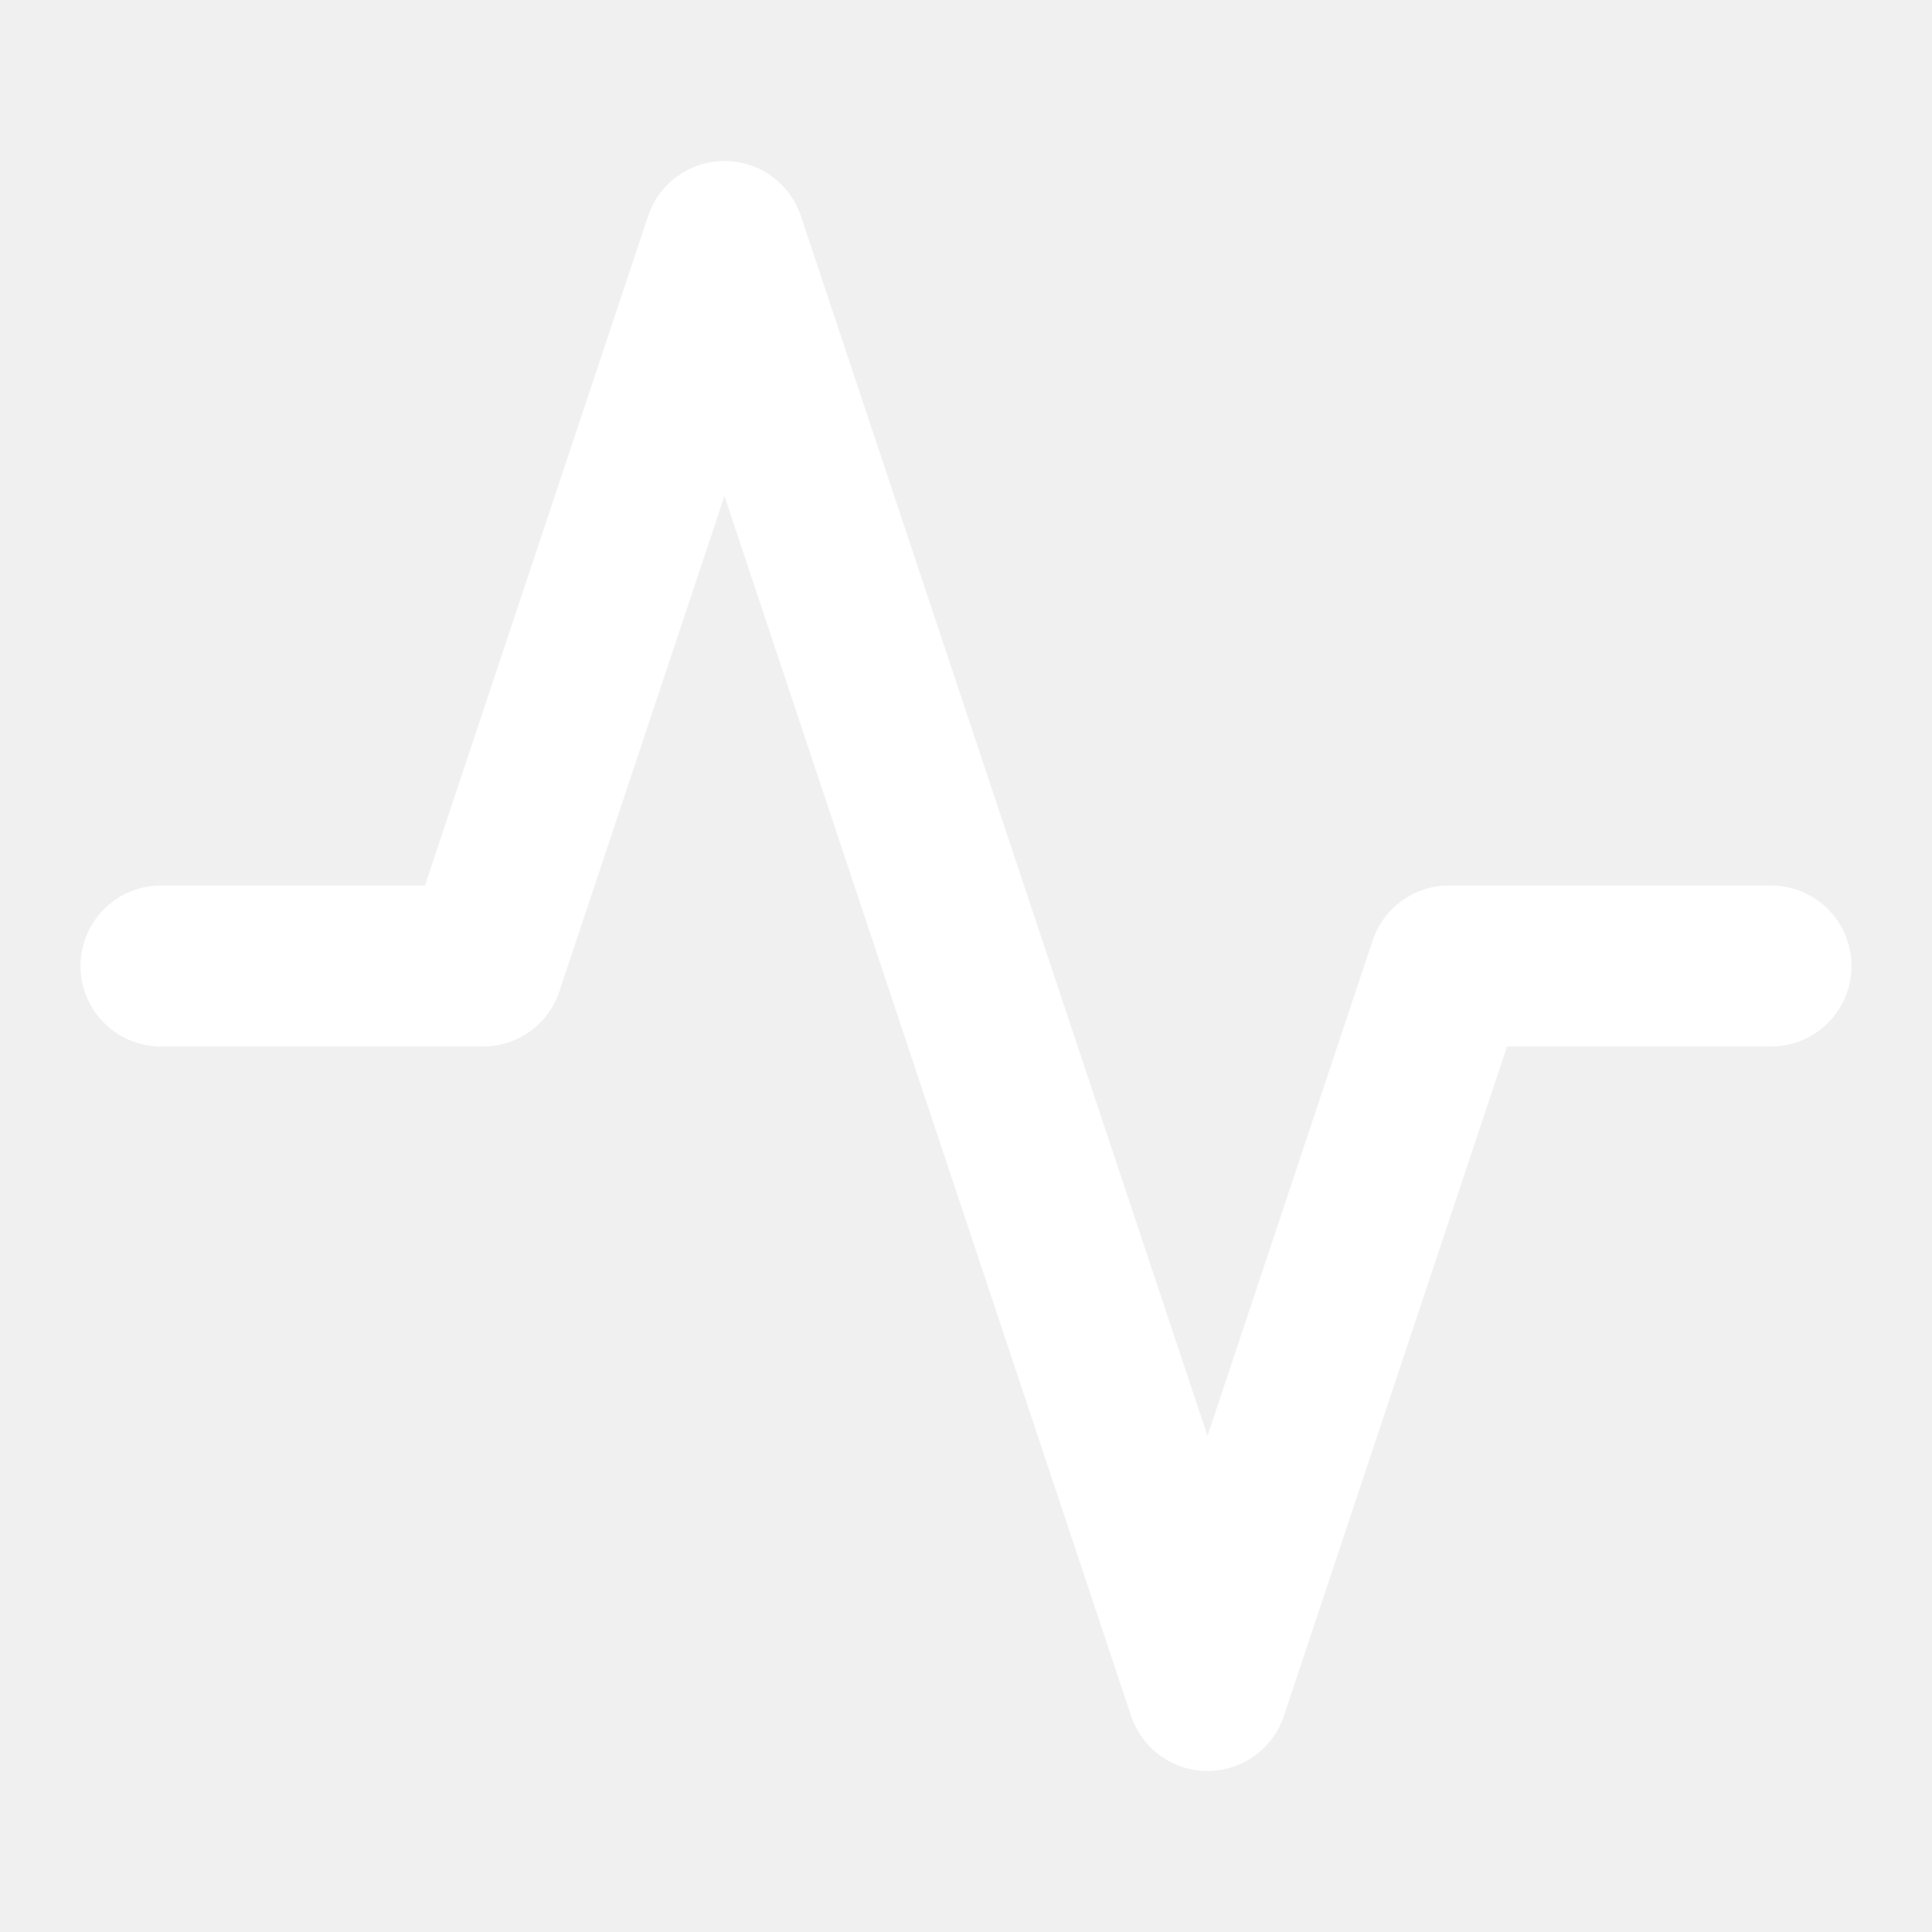
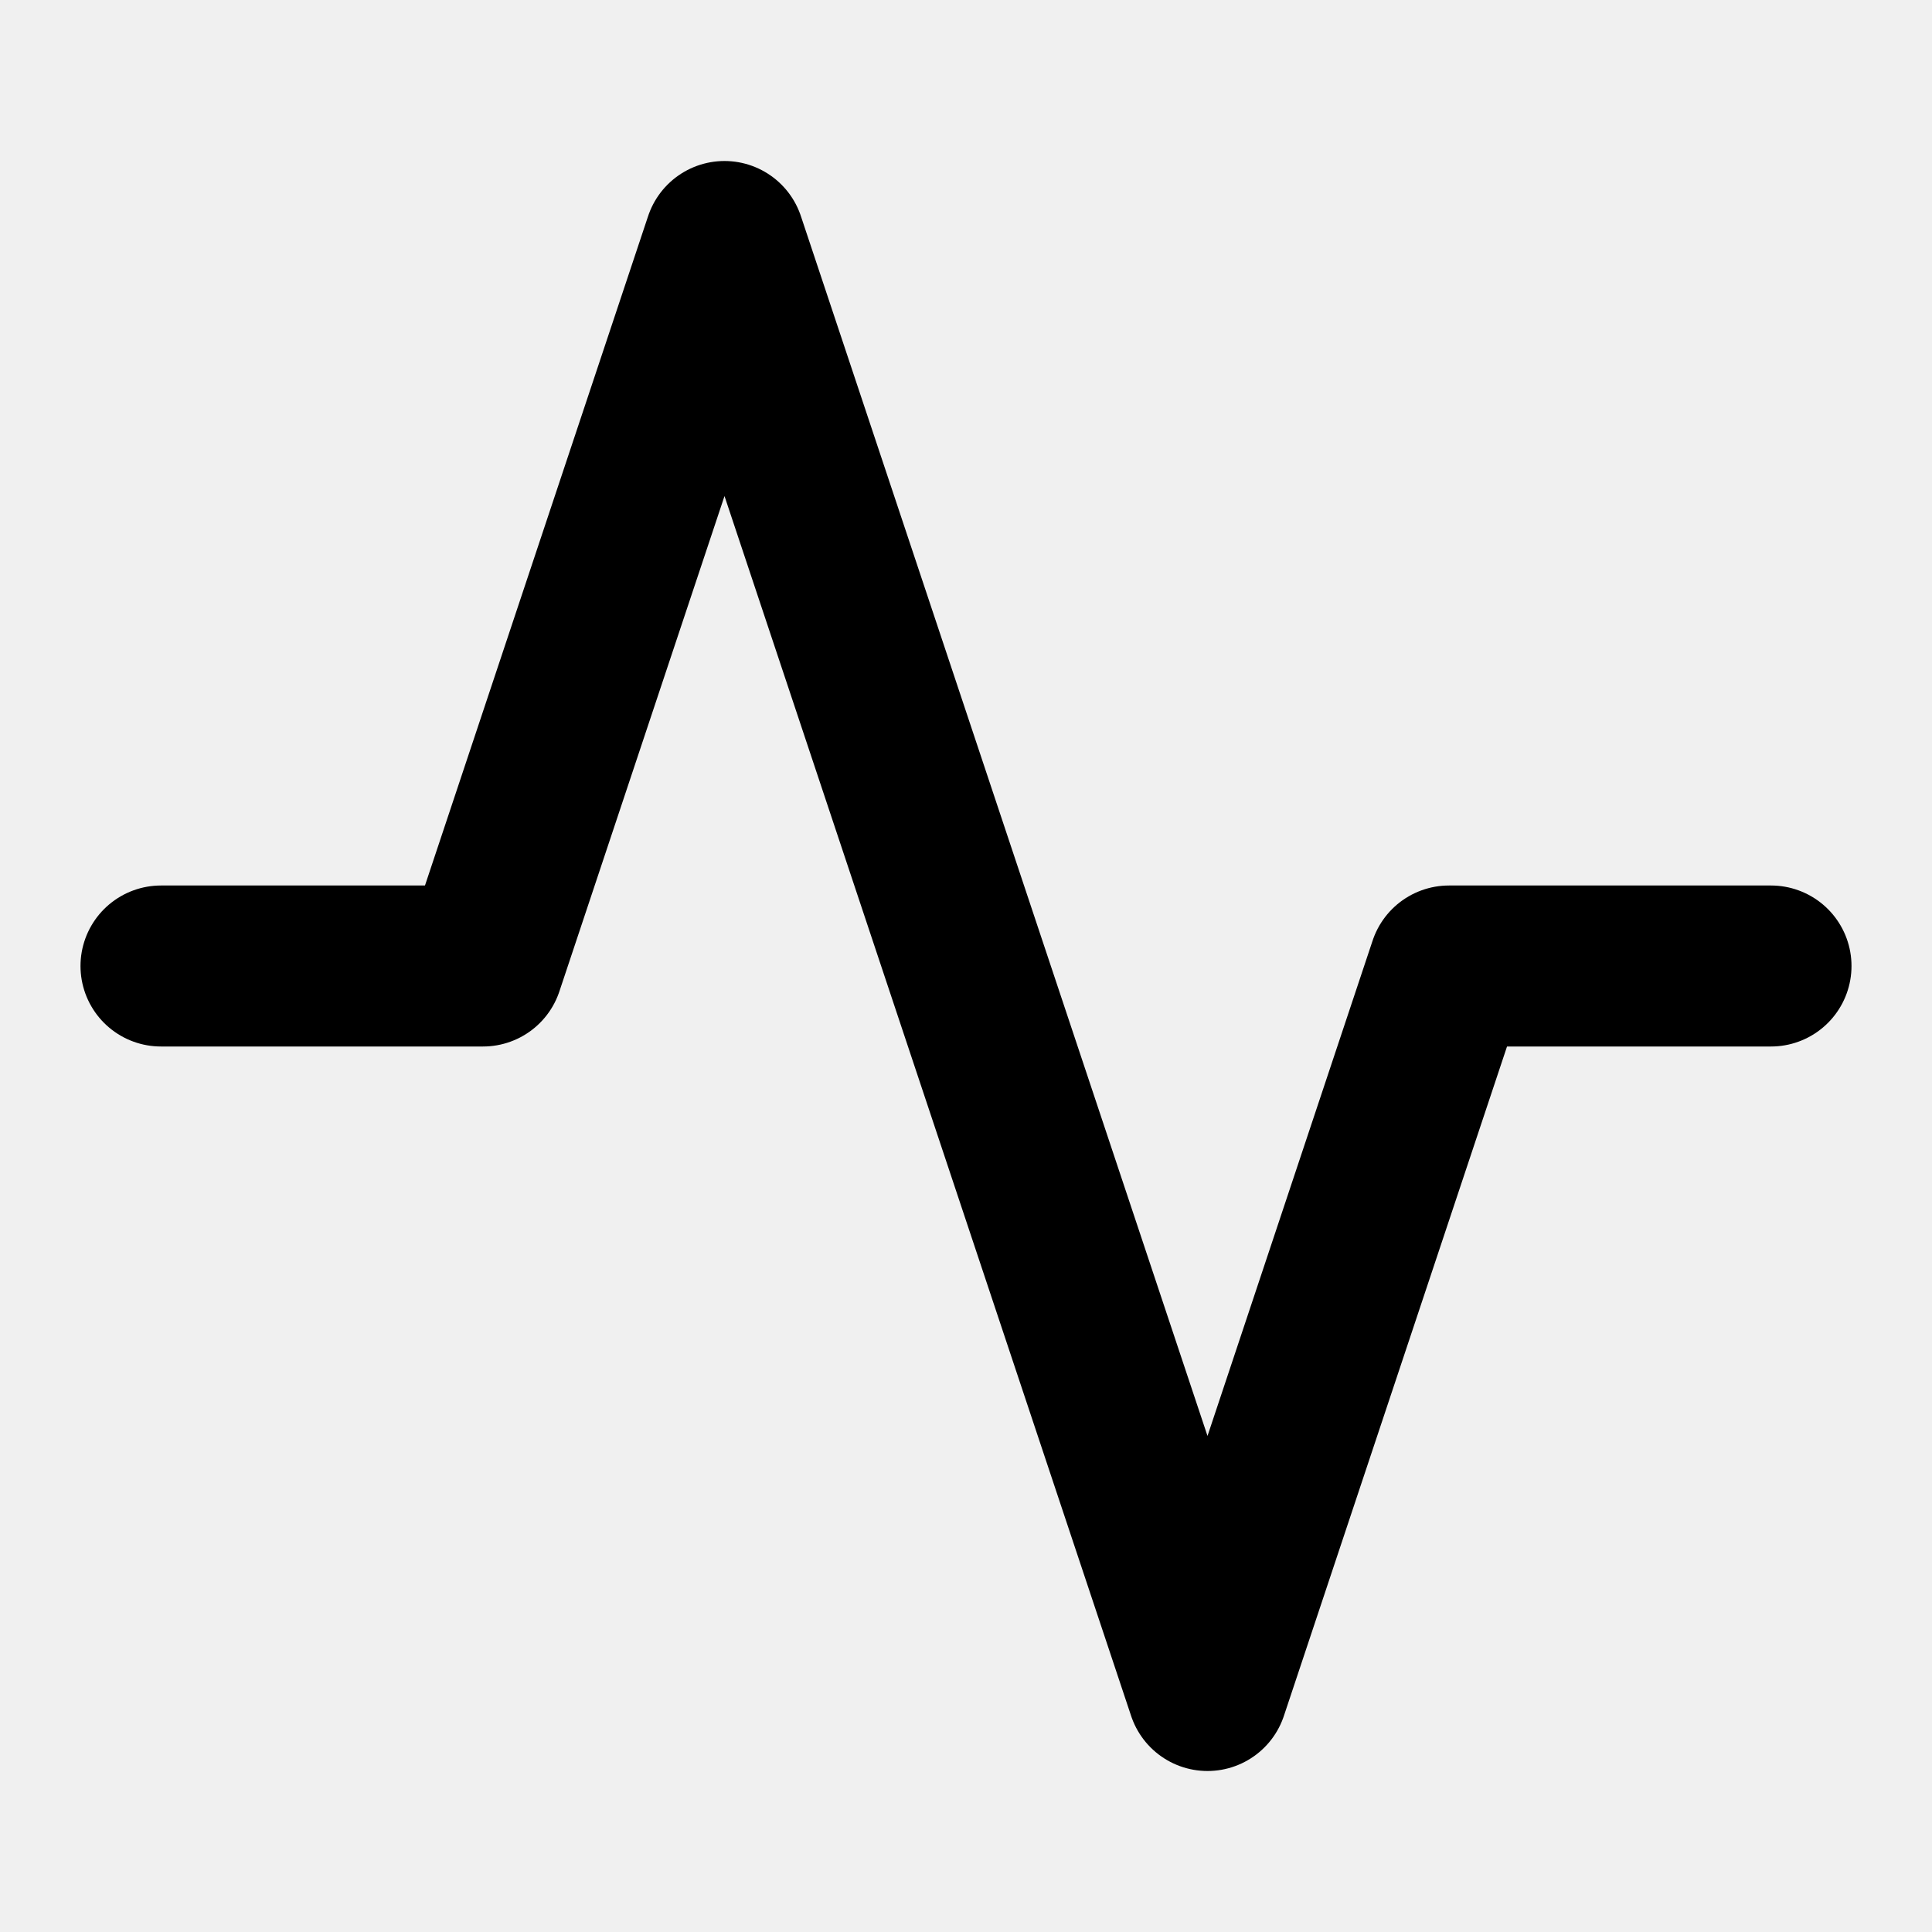
- <svg xmlns="http://www.w3.org/2000/svg" width="24" height="24" viewBox="0 0 24 24" fill="none" stroke="white" stroke-width="2" stroke-linecap="round" stroke-linejoin="round" class="feather feather-activity">
+ <svg xmlns="http://www.w3.org/2000/svg" width="24" height="24" viewBox="0 0 24 24" fill="none" stroke="black" stroke-width="2" stroke-linecap="round" stroke-linejoin="round" class="feather feather-activity">
  <polyline points="22 12 18 12 15 21 9 3 6 12 2 12" />
</svg>
